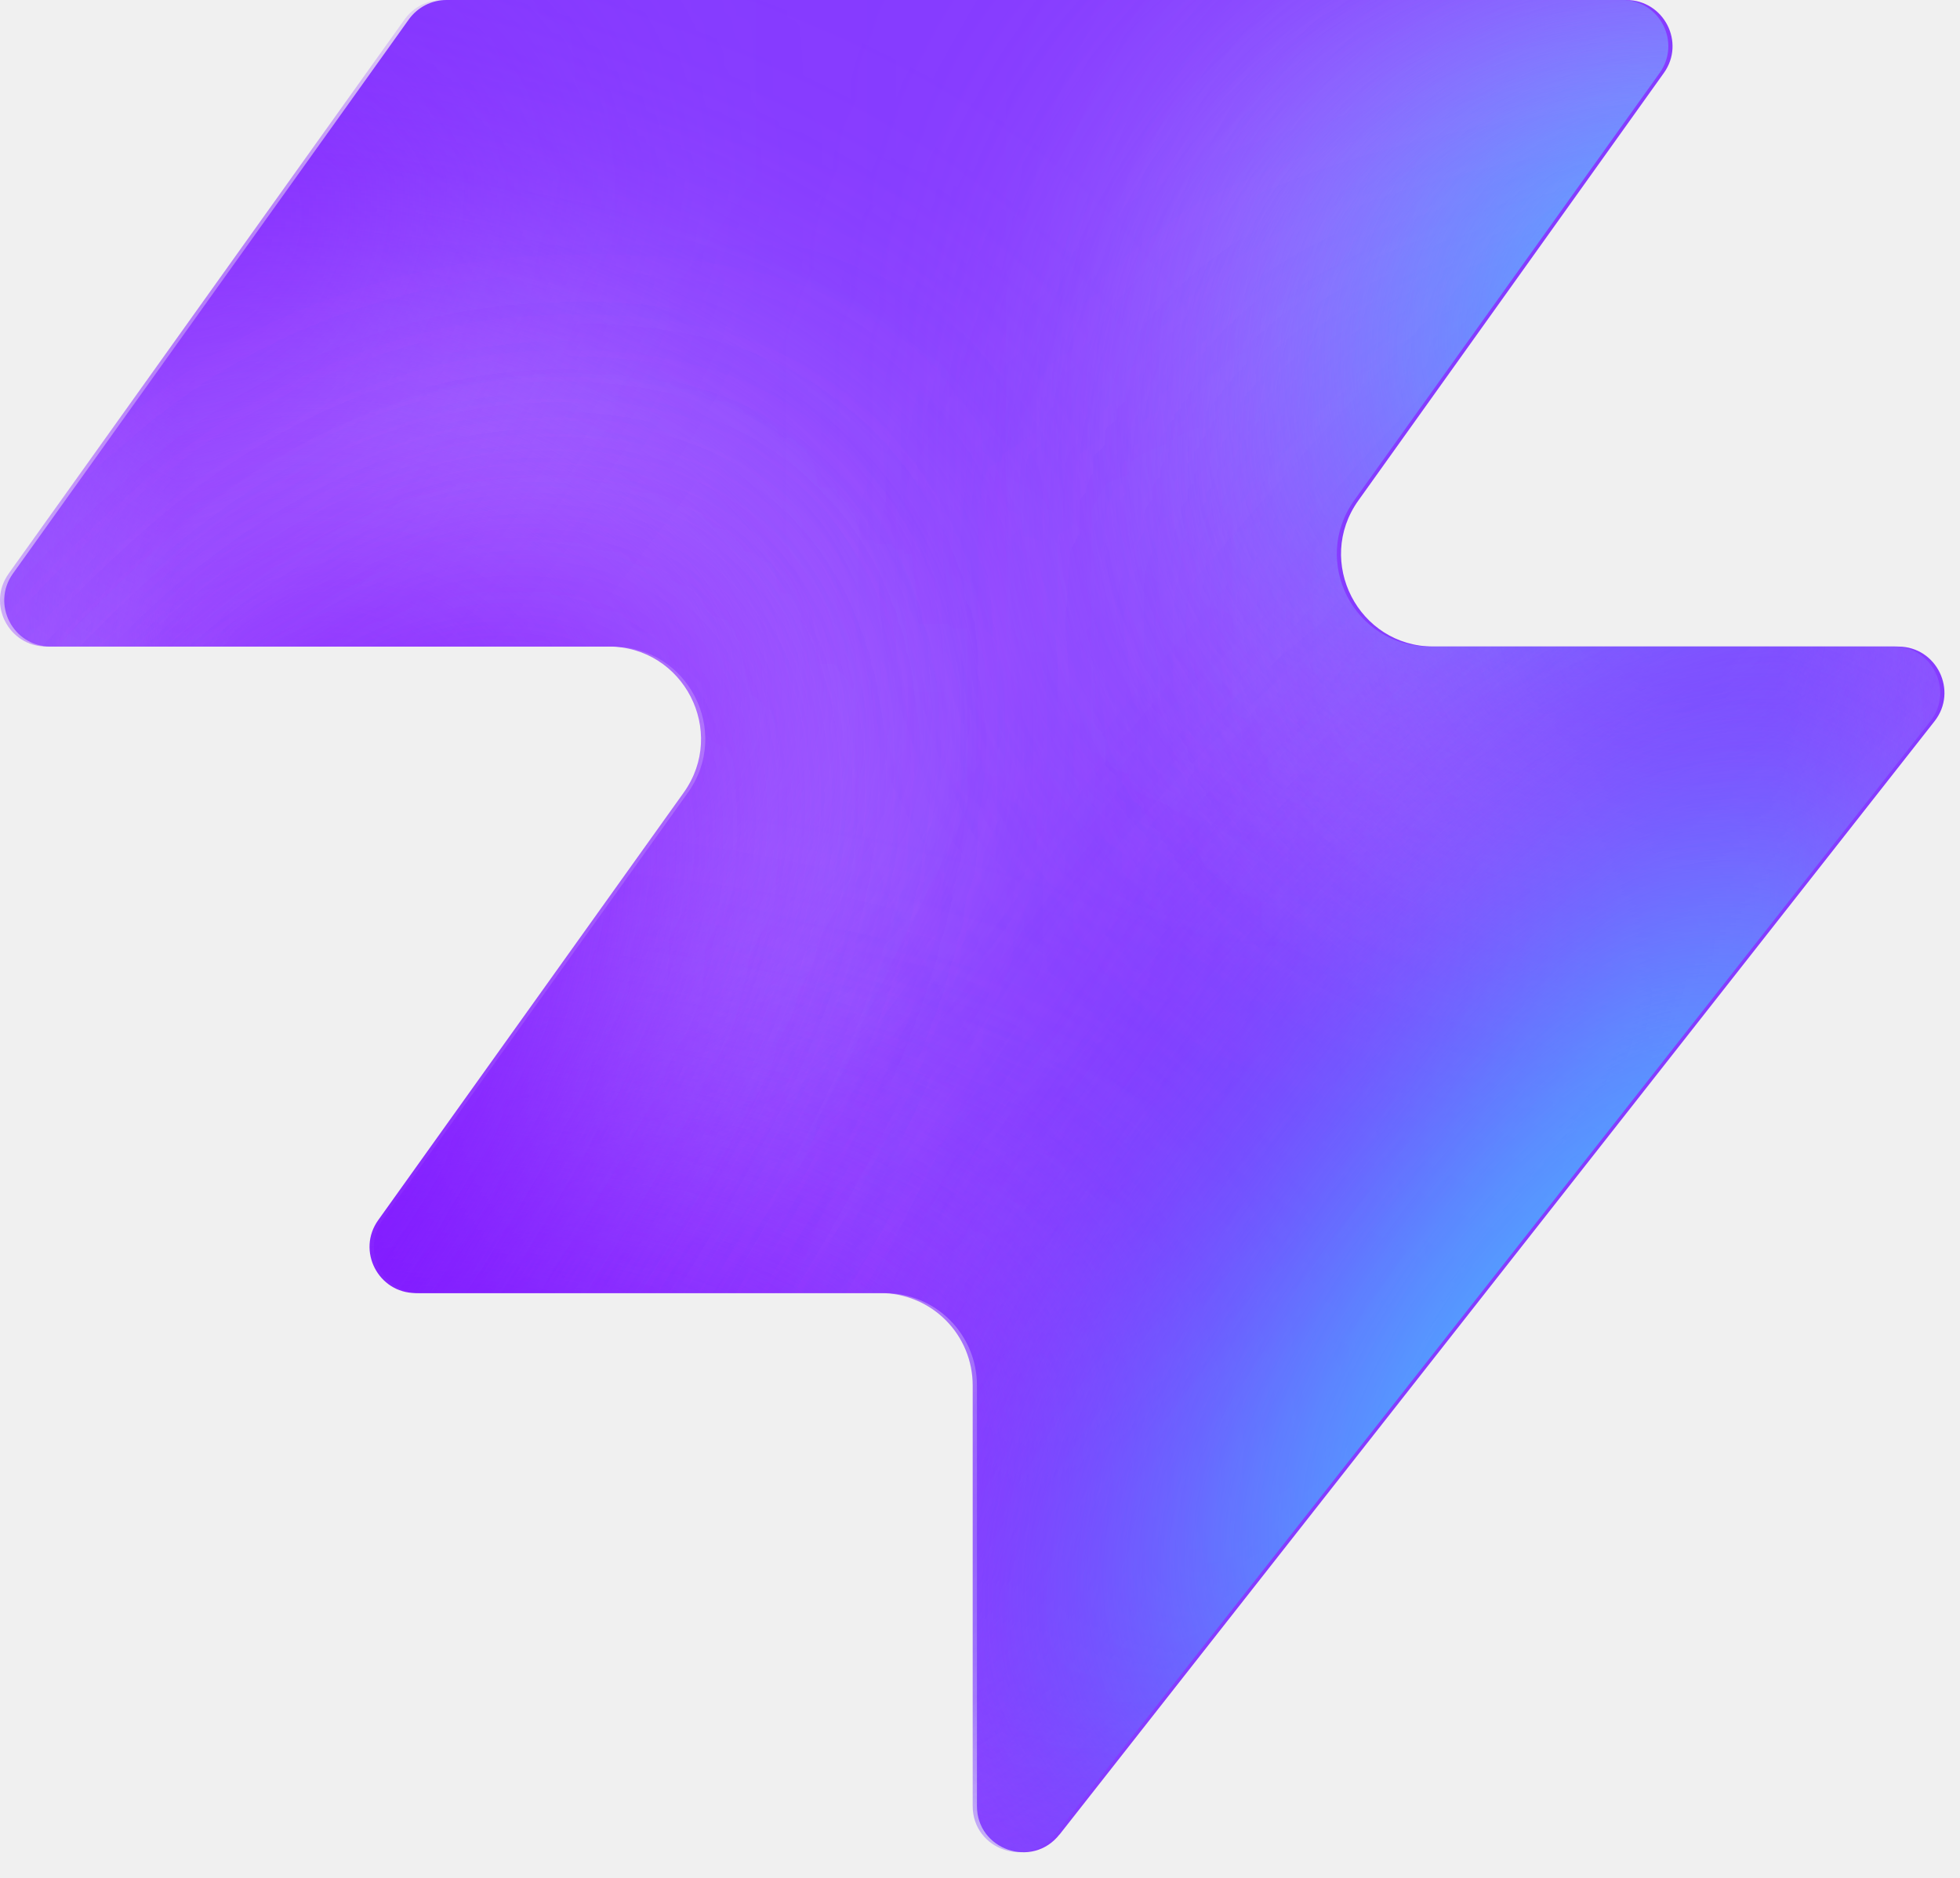
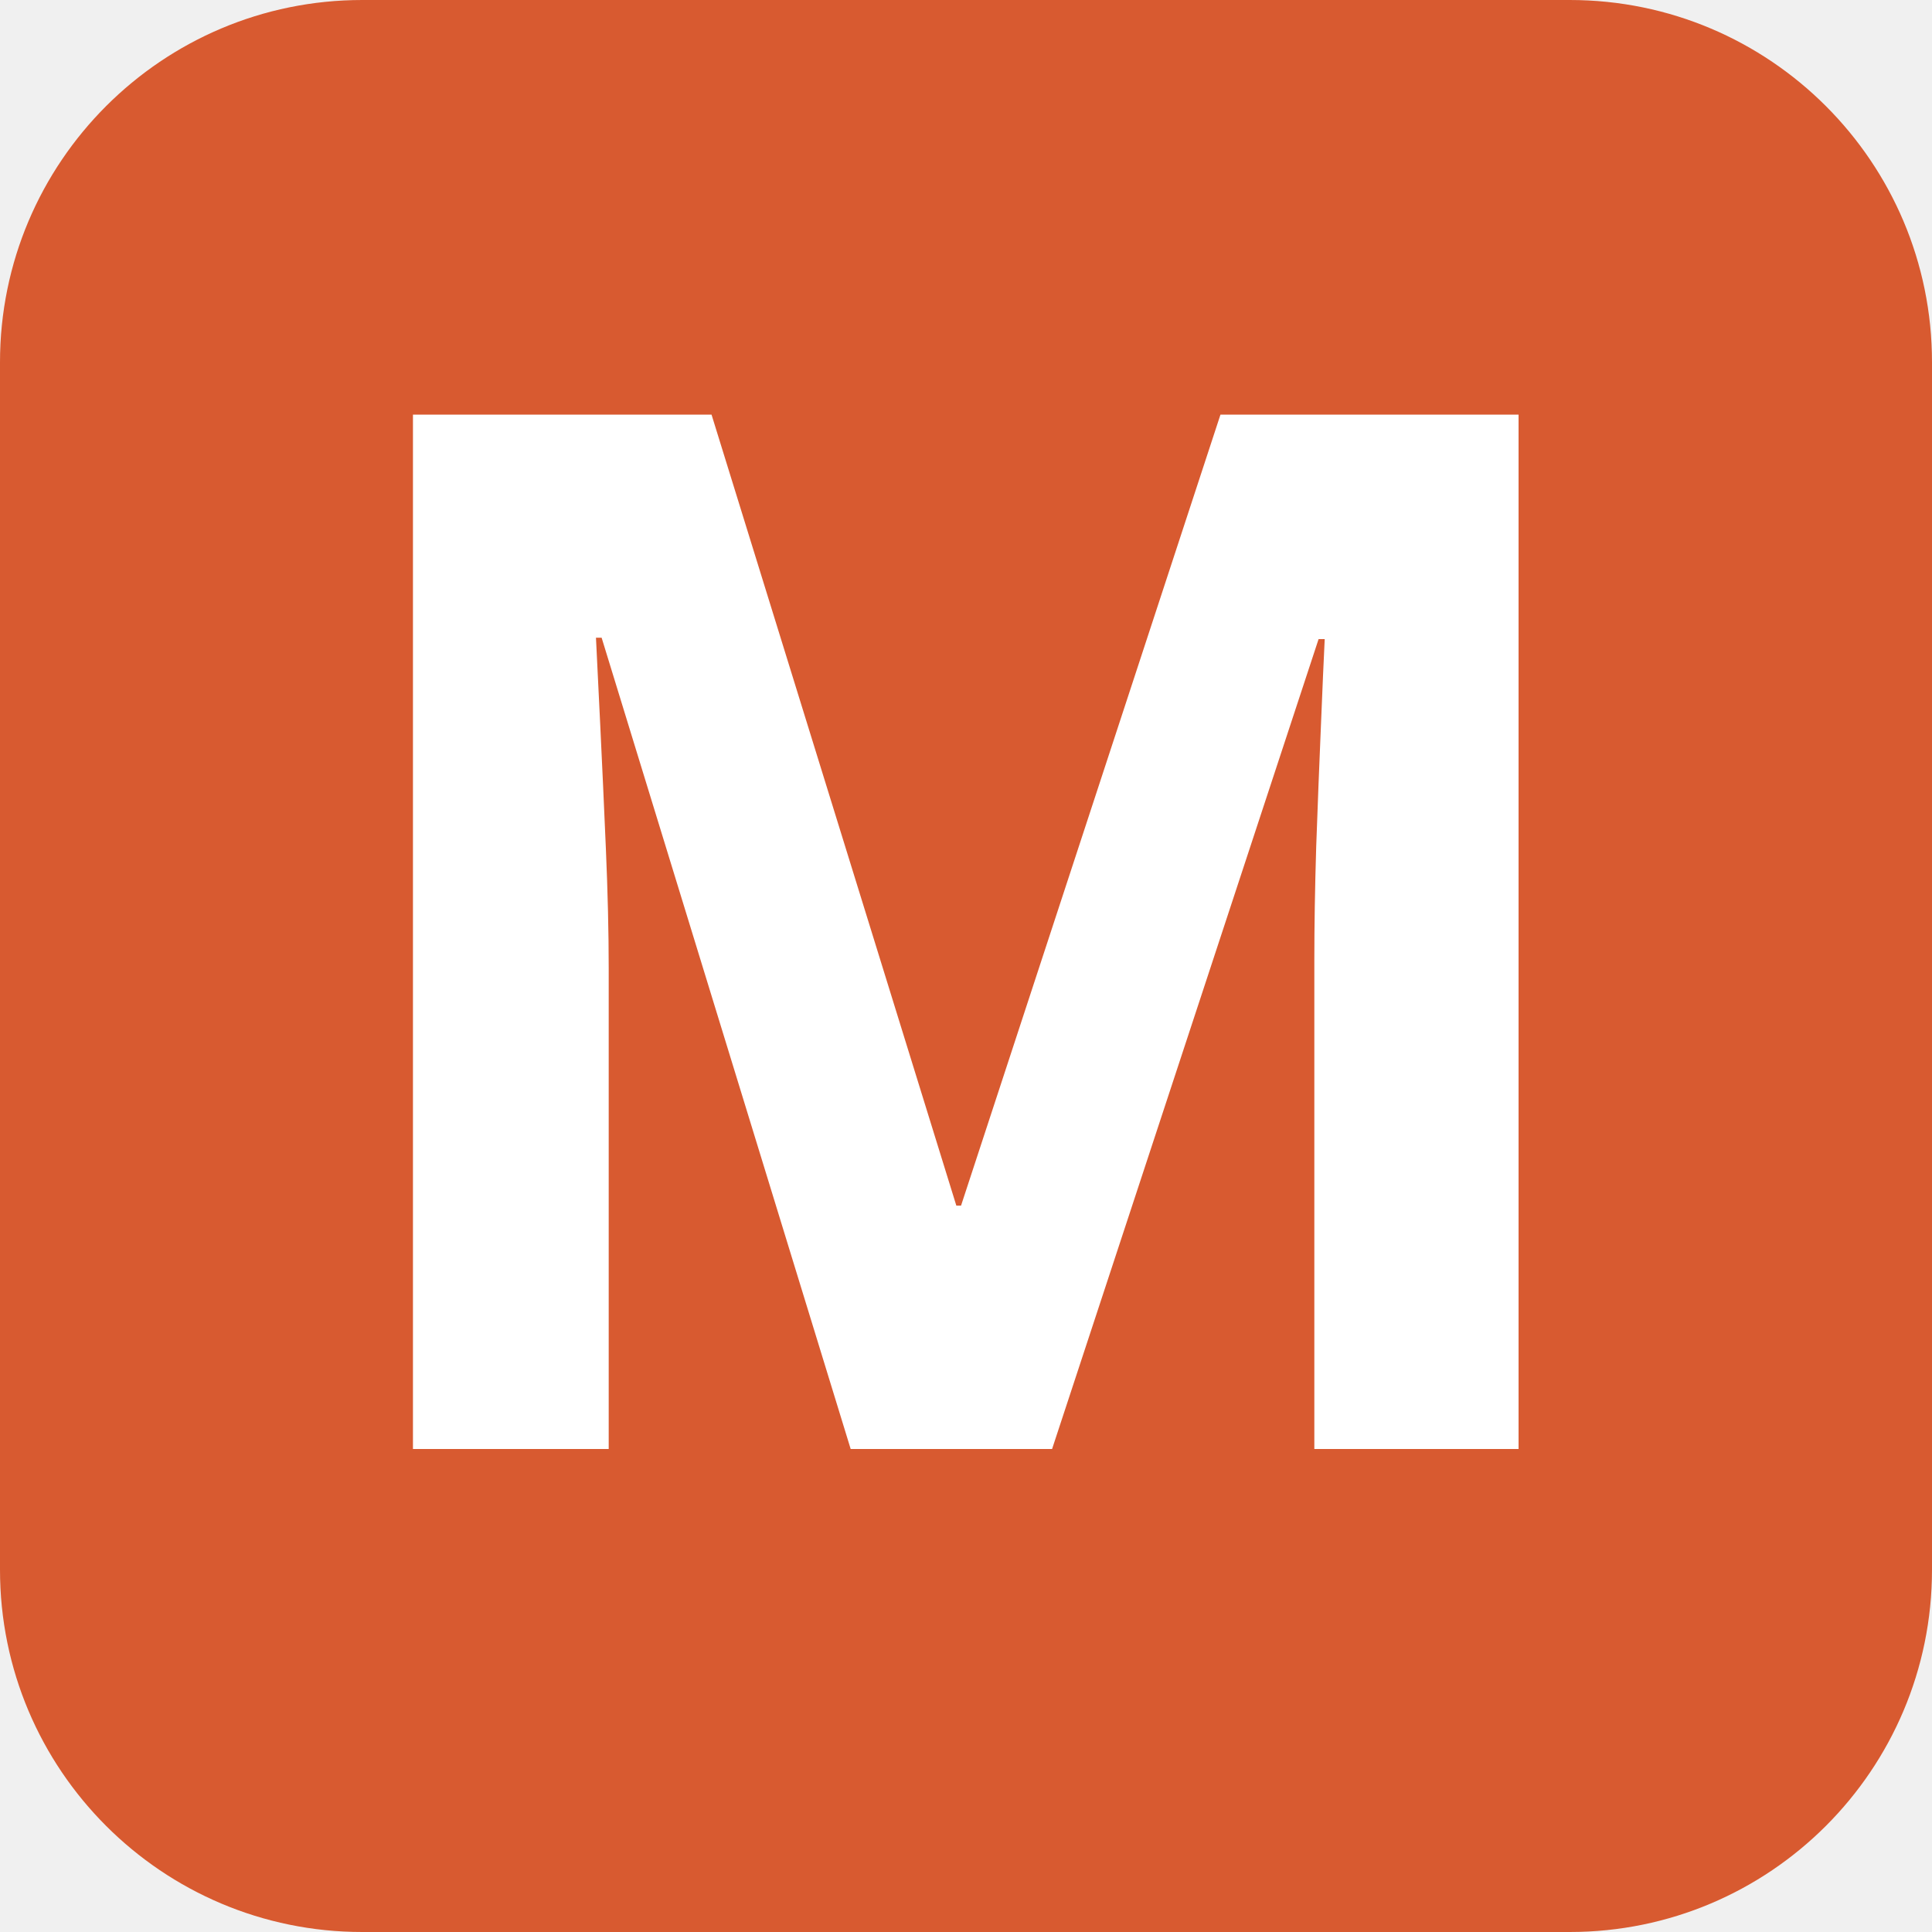
- <svg xmlns="http://www.w3.org/2000/svg" width="48" height="46" fill="none" viewBox="0 0 48 46">
-   <path fill="#863bff" d="M25.946 44.938c-.664.845-2.021.375-2.021-.698V33.937a2.26 2.26 0 0 0-2.262-2.262H10.287c-.92 0-1.456-1.04-.92-1.788l7.48-10.471c1.07-1.497 0-3.578-1.842-3.578H1.237c-.92 0-1.456-1.04-.92-1.788L10.013.474c.214-.297.556-.474.92-.474h28.894c.92 0 1.456 1.04.92 1.788l-7.48 10.471c-1.07 1.498 0 3.579 1.842 3.579h11.377c.943 0 1.473 1.088.89 1.83L25.947 44.94z" style="fill:#863bff;fill:color(display-p3 .525 .23 1);fill-opacity:1" />
-   <mask id="a" width="48" height="46" x="0" y="0" maskUnits="userSpaceOnUse" style="mask-type:alpha">
-     <path fill="#000" d="M25.842 44.938c-.664.844-2.021.375-2.021-.698V33.937a2.26 2.26 0 0 0-2.262-2.262H10.183c-.92 0-1.456-1.04-.92-1.788l7.48-10.471c1.07-1.498 0-3.579-1.842-3.579H1.133c-.92 0-1.456-1.04-.92-1.787L9.91.473c.214-.297.556-.474.92-.474h28.894c.92 0 1.456 1.04.92 1.788l-7.48 10.471c-1.07 1.498 0 3.578 1.842 3.578h11.377c.943 0 1.473 1.088.89 1.832L25.843 44.94z" style="fill:#000;fill-opacity:1" />
-   </mask>
-   <g mask="url(#a)">
-     <g filter="url(#b)">
-       <ellipse cx="5.508" cy="14.704" fill="#ede6ff" rx="5.508" ry="14.704" style="fill:#ede6ff;fill:color(display-p3 .927 .903 1);fill-opacity:1" transform="matrix(.00324 1 1 -.00324 -4.47 31.516)" />
-     </g>
-     <g filter="url(#c)">
-       <ellipse cx="10.399" cy="29.851" fill="#ede6ff" rx="10.399" ry="29.851" style="fill:#ede6ff;fill:color(display-p3 .927 .903 1);fill-opacity:1" transform="matrix(.00324 1 1 -.00324 -39.328 7.883)" />
-     </g>
-     <g filter="url(#d)">
-       <ellipse cx="5.508" cy="30.487" fill="#7e14ff" rx="5.508" ry="30.487" style="fill:#7e14ff;fill:color(display-p3 .492 .077 1);fill-opacity:1" transform="rotate(89.814 -25.913 -14.639)scale(1 -1)" />
-     </g>
-     <g filter="url(#e)">
-       <ellipse cx="5.508" cy="30.599" fill="#7e14ff" rx="5.508" ry="30.599" style="fill:#7e14ff;fill:color(display-p3 .492 .077 1);fill-opacity:1" transform="rotate(89.814 -32.644 -3.334)scale(1 -1)" />
-     </g>
-     <g filter="url(#f)">
-       <ellipse cx="5.508" cy="30.599" fill="#7e14ff" rx="5.508" ry="30.599" style="fill:#7e14ff;fill:color(display-p3 .492 .077 1);fill-opacity:1" transform="matrix(.00324 1 1 -.00324 -34.34 30.47)" />
-     </g>
-     <g filter="url(#g)">
-       <ellipse cx="14.072" cy="22.078" fill="#ede6ff" rx="14.072" ry="22.078" style="fill:#ede6ff;fill:color(display-p3 .927 .903 1);fill-opacity:1" transform="rotate(93.35 24.506 48.493)scale(-1 1)" />
-     </g>
-     <g filter="url(#h)">
-       <ellipse cx="3.47" cy="21.501" fill="#7e14ff" rx="3.47" ry="21.501" style="fill:#7e14ff;fill:color(display-p3 .492 .077 1);fill-opacity:1" transform="rotate(89.009 28.708 47.59)scale(-1 1)" />
-     </g>
-     <g filter="url(#i)">
-       <ellipse cx="3.47" cy="21.501" fill="#7e14ff" rx="3.47" ry="21.501" style="fill:#7e14ff;fill:color(display-p3 .492 .077 1);fill-opacity:1" transform="rotate(89.009 28.708 47.59)scale(-1 1)" />
-     </g>
-     <g filter="url(#j)">
-       <ellipse cx=".387" cy="8.972" fill="#7e14ff" rx="4.407" ry="29.108" style="fill:#7e14ff;fill:color(display-p3 .492 .077 1);fill-opacity:1" transform="rotate(39.51 .387 8.972)" />
-     </g>
-     <g filter="url(#k)">
-       <ellipse cx="47.523" cy="-6.092" fill="#7e14ff" rx="4.407" ry="29.108" style="fill:#7e14ff;fill:color(display-p3 .492 .077 1);fill-opacity:1" transform="rotate(37.892 47.523 -6.092)" />
-     </g>
-     <g filter="url(#l)">
-       <ellipse cx="41.412" cy="6.333" fill="#47bfff" rx="5.971" ry="9.665" style="fill:#47bfff;fill:color(display-p3 .28 .748 1);fill-opacity:1" transform="rotate(37.892 41.412 6.333)" />
-     </g>
-     <g filter="url(#m)">
-       <ellipse cx="-1.879" cy="38.332" fill="#7e14ff" rx="4.407" ry="29.108" style="fill:#7e14ff;fill:color(display-p3 .492 .077 1);fill-opacity:1" transform="rotate(37.892 -1.88 38.332)" />
-     </g>
-     <g filter="url(#n)">
-       <ellipse cx="-1.879" cy="38.332" fill="#7e14ff" rx="4.407" ry="29.108" style="fill:#7e14ff;fill:color(display-p3 .492 .077 1);fill-opacity:1" transform="rotate(37.892 -1.88 38.332)" />
-     </g>
-     <g filter="url(#o)">
-       <ellipse cx="35.651" cy="29.907" fill="#7e14ff" rx="4.407" ry="29.108" style="fill:#7e14ff;fill:color(display-p3 .492 .077 1);fill-opacity:1" transform="rotate(37.892 35.651 29.907)" />
-     </g>
-     <g filter="url(#p)">
-       <ellipse cx="38.418" cy="32.4" fill="#47bfff" rx="5.971" ry="15.297" style="fill:#47bfff;fill:color(display-p3 .28 .748 1);fill-opacity:1" transform="rotate(37.892 38.418 32.4)" />
-     </g>
-   </g>
-   <defs>
-     <filter id="b" width="60.045" height="41.654" x="-19.77" y="16.149" color-interpolation-filters="sRGB" filterUnits="userSpaceOnUse">
-       <feFlood flood-opacity="0" result="BackgroundImageFix" />
-       <feBlend in="SourceGraphic" in2="BackgroundImageFix" result="shape" />
-       <feGaussianBlur result="effect1_foregroundBlur_2002_17158" stdDeviation="7.659" />
-     </filter>
-     <filter id="c" width="90.34" height="51.437" x="-54.613" y="-7.533" color-interpolation-filters="sRGB" filterUnits="userSpaceOnUse">
-       <feFlood flood-opacity="0" result="BackgroundImageFix" />
-       <feBlend in="SourceGraphic" in2="BackgroundImageFix" result="shape" />
-       <feGaussianBlur result="effect1_foregroundBlur_2002_17158" stdDeviation="7.659" />
-     </filter>
-     <filter id="d" width="79.355" height="29.4" x="-49.64" y="2.03" color-interpolation-filters="sRGB" filterUnits="userSpaceOnUse">
-       <feFlood flood-opacity="0" result="BackgroundImageFix" />
-       <feBlend in="SourceGraphic" in2="BackgroundImageFix" result="shape" />
-       <feGaussianBlur result="effect1_foregroundBlur_2002_17158" stdDeviation="4.596" />
-     </filter>
-     <filter id="e" width="79.579" height="29.4" x="-45.045" y="20.029" color-interpolation-filters="sRGB" filterUnits="userSpaceOnUse">
-       <feFlood flood-opacity="0" result="BackgroundImageFix" />
-       <feBlend in="SourceGraphic" in2="BackgroundImageFix" result="shape" />
-       <feGaussianBlur result="effect1_foregroundBlur_2002_17158" stdDeviation="4.596" />
-     </filter>
-     <filter id="f" width="79.579" height="29.4" x="-43.513" y="21.178" color-interpolation-filters="sRGB" filterUnits="userSpaceOnUse">
-       <feFlood flood-opacity="0" result="BackgroundImageFix" />
-       <feBlend in="SourceGraphic" in2="BackgroundImageFix" result="shape" />
-       <feGaussianBlur result="effect1_foregroundBlur_2002_17158" stdDeviation="4.596" />
-     </filter>
-     <filter id="g" width="74.749" height="58.852" x="15.756" y="-17.901" color-interpolation-filters="sRGB" filterUnits="userSpaceOnUse">
-       <feFlood flood-opacity="0" result="BackgroundImageFix" />
-       <feBlend in="SourceGraphic" in2="BackgroundImageFix" result="shape" />
-       <feGaussianBlur result="effect1_foregroundBlur_2002_17158" stdDeviation="7.659" />
-     </filter>
-     <filter id="h" width="61.377" height="25.362" x="23.548" y="2.284" color-interpolation-filters="sRGB" filterUnits="userSpaceOnUse">
-       <feFlood flood-opacity="0" result="BackgroundImageFix" />
-       <feBlend in="SourceGraphic" in2="BackgroundImageFix" result="shape" />
-       <feGaussianBlur result="effect1_foregroundBlur_2002_17158" stdDeviation="4.596" />
-     </filter>
-     <filter id="i" width="61.377" height="25.362" x="23.548" y="2.284" color-interpolation-filters="sRGB" filterUnits="userSpaceOnUse">
-       <feFlood flood-opacity="0" result="BackgroundImageFix" />
-       <feBlend in="SourceGraphic" in2="BackgroundImageFix" result="shape" />
-       <feGaussianBlur result="effect1_foregroundBlur_2002_17158" stdDeviation="4.596" />
-     </filter>
-     <filter id="j" width="56.045" height="63.649" x="-27.636" y="-22.853" color-interpolation-filters="sRGB" filterUnits="userSpaceOnUse">
-       <feFlood flood-opacity="0" result="BackgroundImageFix" />
-       <feBlend in="SourceGraphic" in2="BackgroundImageFix" result="shape" />
-       <feGaussianBlur result="effect1_foregroundBlur_2002_17158" stdDeviation="4.596" />
-     </filter>
-     <filter id="k" width="54.814" height="64.646" x="20.116" y="-38.415" color-interpolation-filters="sRGB" filterUnits="userSpaceOnUse">
-       <feFlood flood-opacity="0" result="BackgroundImageFix" />
-       <feBlend in="SourceGraphic" in2="BackgroundImageFix" result="shape" />
-       <feGaussianBlur result="effect1_foregroundBlur_2002_17158" stdDeviation="4.596" />
-     </filter>
-     <filter id="l" width="33.541" height="35.313" x="24.641" y="-11.323" color-interpolation-filters="sRGB" filterUnits="userSpaceOnUse">
-       <feFlood flood-opacity="0" result="BackgroundImageFix" />
-       <feBlend in="SourceGraphic" in2="BackgroundImageFix" result="shape" />
-       <feGaussianBlur result="effect1_foregroundBlur_2002_17158" stdDeviation="4.596" />
-     </filter>
-     <filter id="m" width="54.814" height="64.646" x="-29.286" y="6.009" color-interpolation-filters="sRGB" filterUnits="userSpaceOnUse">
-       <feFlood flood-opacity="0" result="BackgroundImageFix" />
-       <feBlend in="SourceGraphic" in2="BackgroundImageFix" result="shape" />
-       <feGaussianBlur result="effect1_foregroundBlur_2002_17158" stdDeviation="4.596" />
-     </filter>
-     <filter id="n" width="54.814" height="64.646" x="-29.286" y="6.009" color-interpolation-filters="sRGB" filterUnits="userSpaceOnUse">
-       <feFlood flood-opacity="0" result="BackgroundImageFix" />
-       <feBlend in="SourceGraphic" in2="BackgroundImageFix" result="shape" />
-       <feGaussianBlur result="effect1_foregroundBlur_2002_17158" stdDeviation="4.596" />
-     </filter>
-     <filter id="o" width="54.814" height="64.646" x="8.244" y="-2.416" color-interpolation-filters="sRGB" filterUnits="userSpaceOnUse">
-       <feFlood flood-opacity="0" result="BackgroundImageFix" />
-       <feBlend in="SourceGraphic" in2="BackgroundImageFix" result="shape" />
-       <feGaussianBlur result="effect1_foregroundBlur_2002_17158" stdDeviation="4.596" />
-     </filter>
-     <filter id="p" width="39.409" height="43.623" x="18.713" y="10.588" color-interpolation-filters="sRGB" filterUnits="userSpaceOnUse">
-       <feFlood flood-opacity="0" result="BackgroundImageFix" />
-       <feBlend in="SourceGraphic" in2="BackgroundImageFix" result="shape" />
-       <feGaussianBlur result="effect1_foregroundBlur_2002_17158" stdDeviation="4.596" />
-     </filter>
-   </defs>
+ <svg xmlns="http://www.w3.org/2000/svg" width="64" height="64" viewBox="0 0 64 64">
+   <rect width="64" height="64" rx="12" ry="12" fill="#d85a30" />
+   <text x="32" y="48" font-family="DM Sans, system-ui, sans-serif" font-weight="700" font-size="48" fill="#ffffff" text-anchor="middle" letter-spacing="-1.5">M</text>
</svg>
